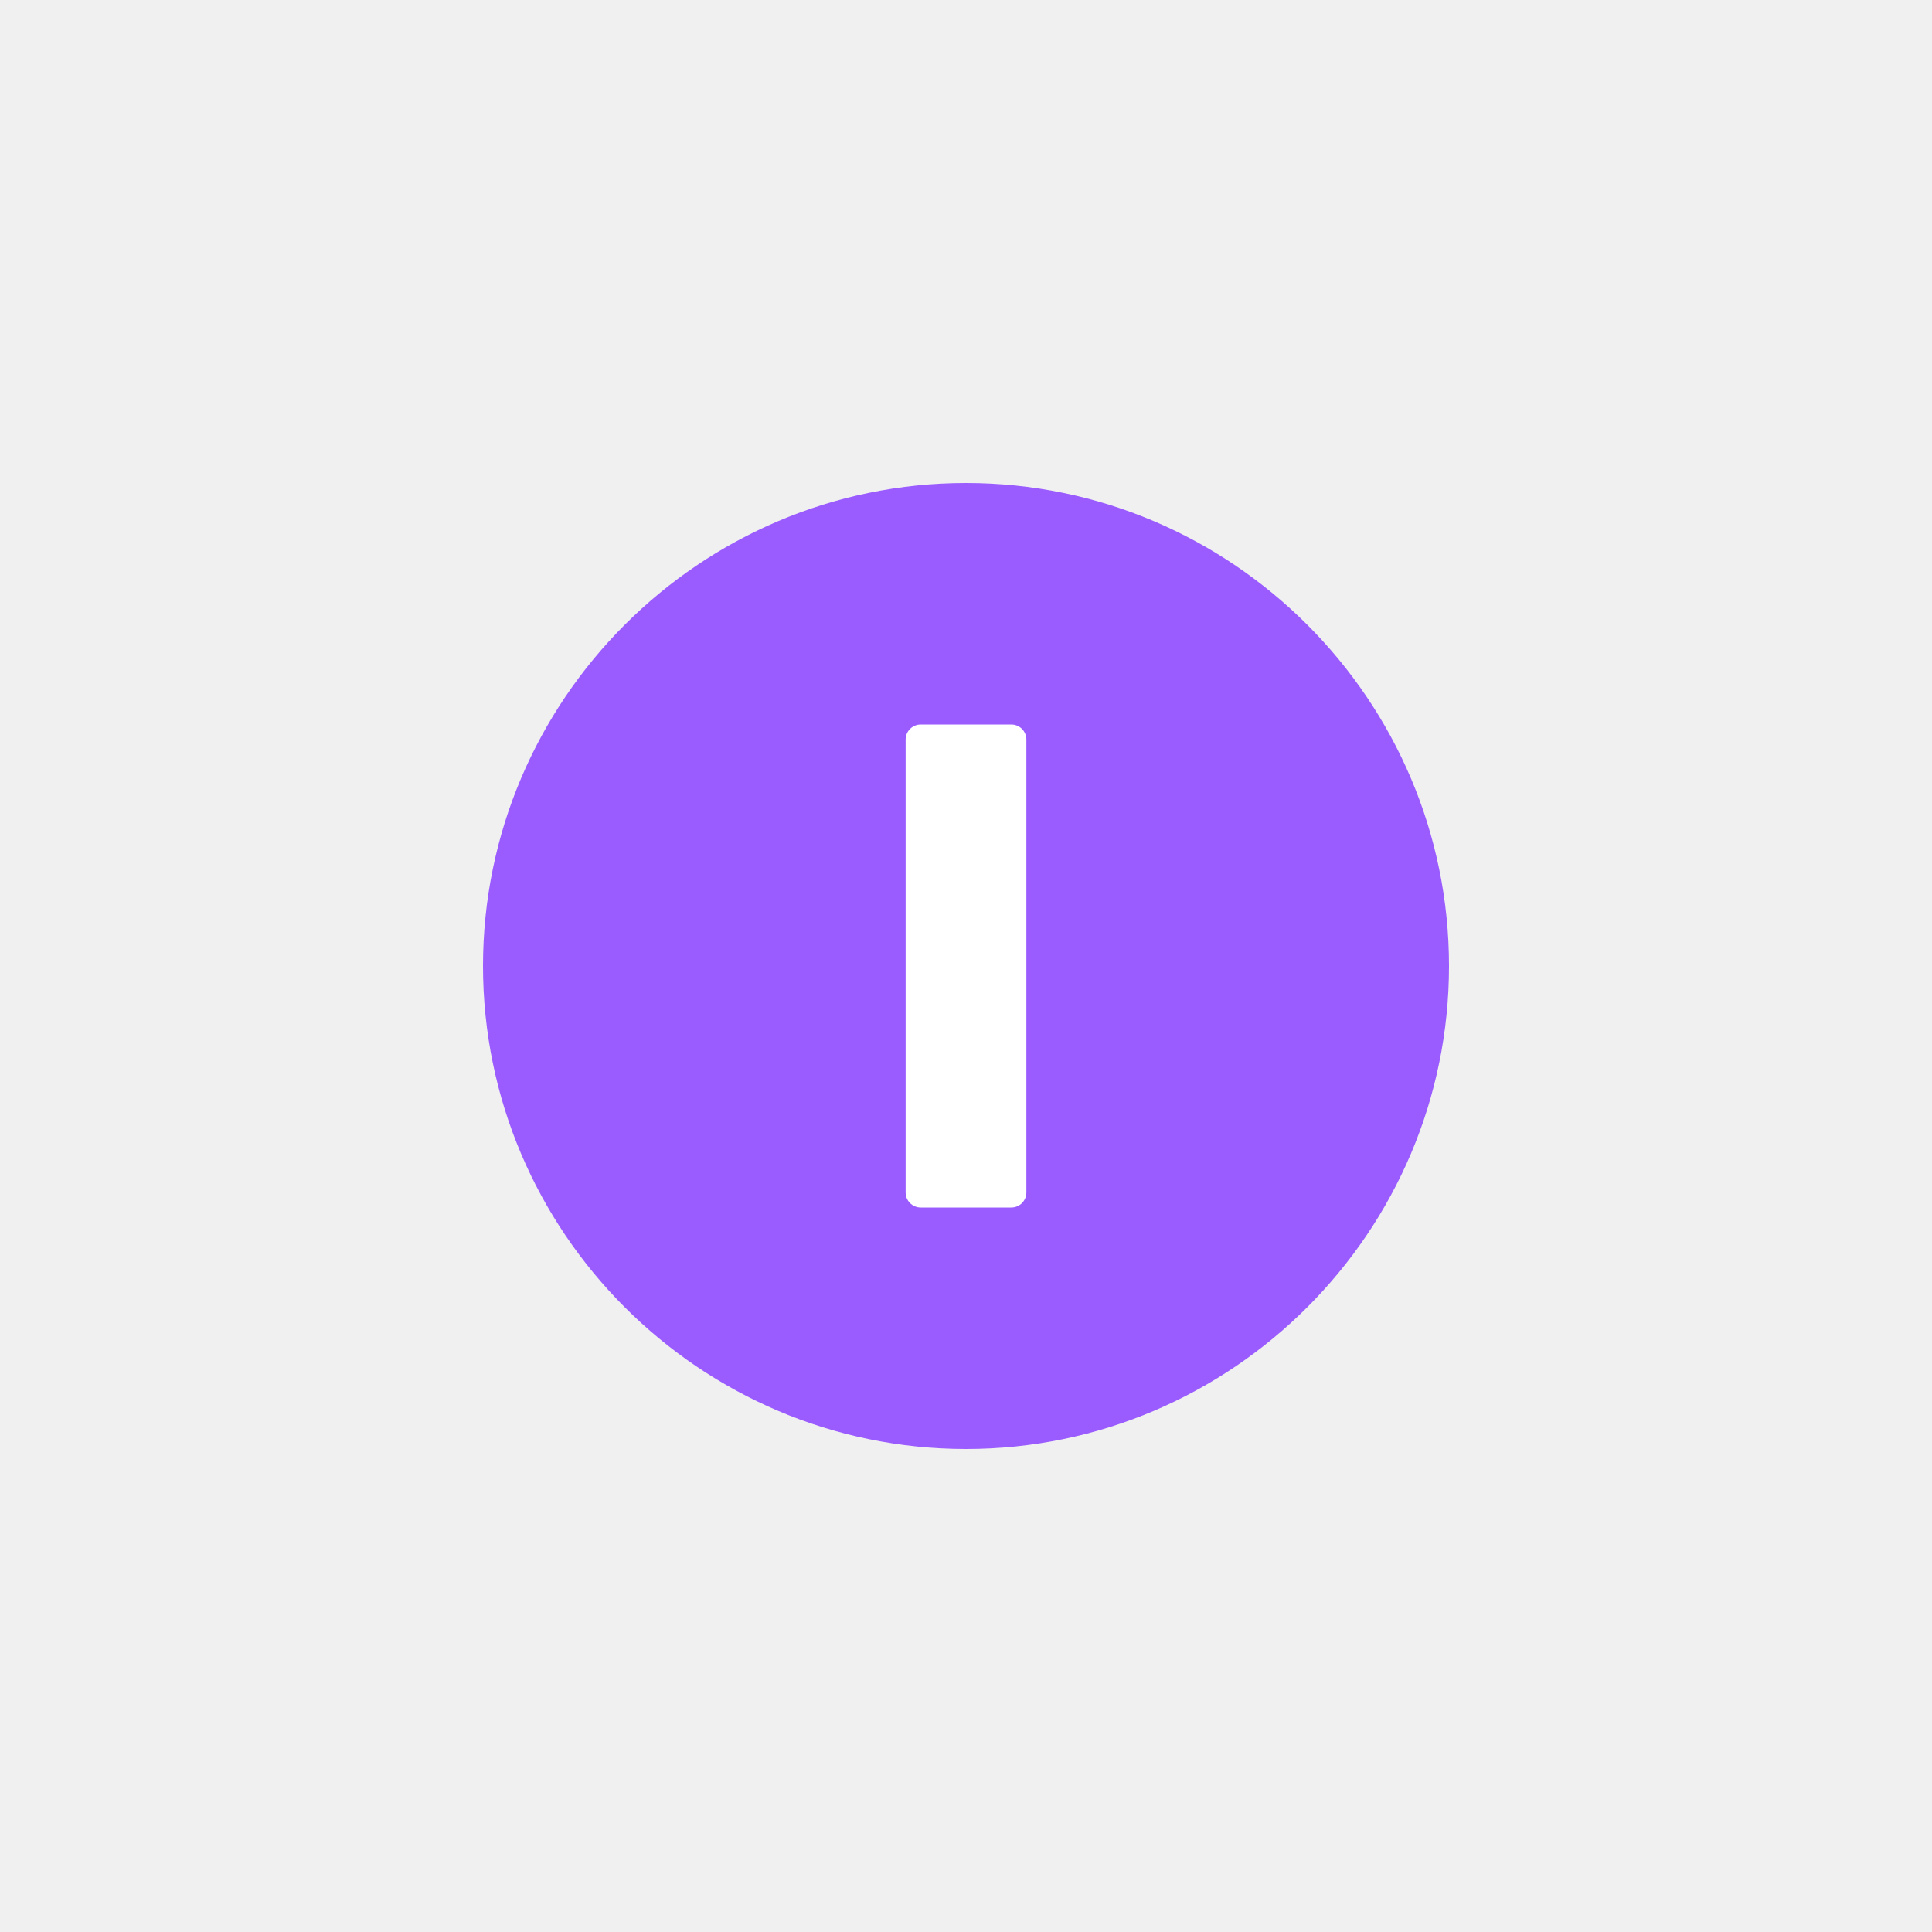
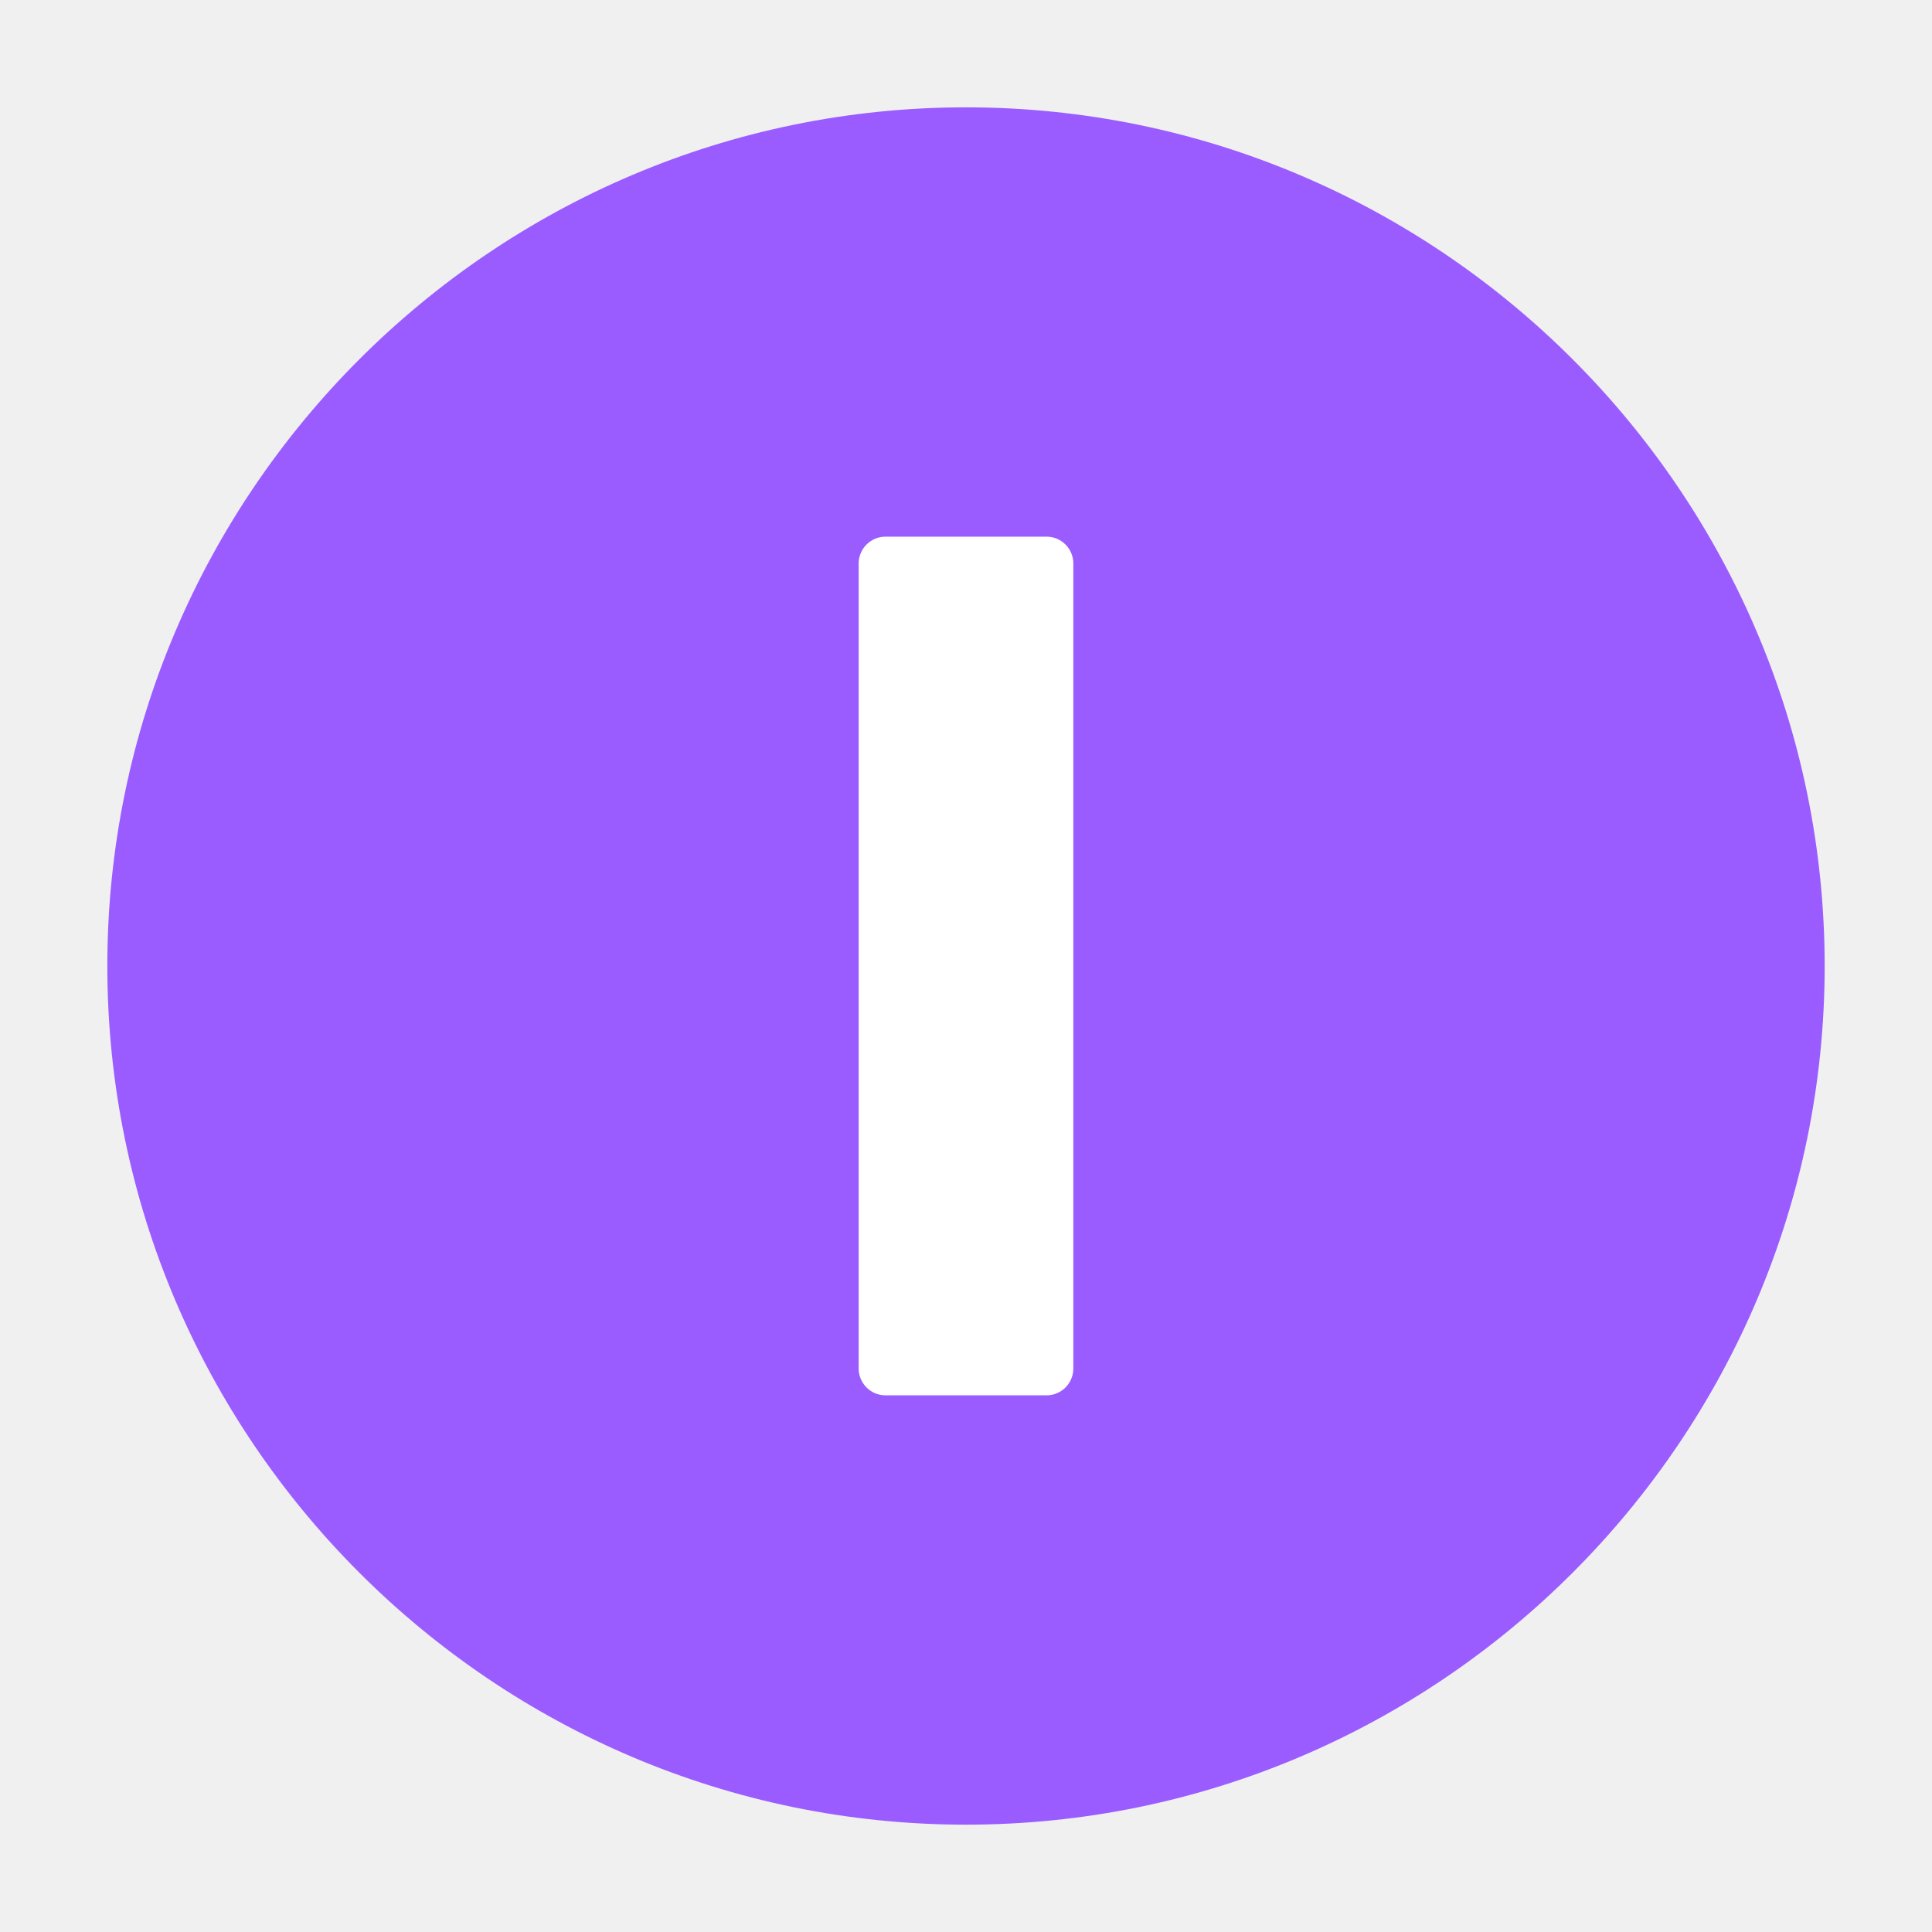
- <svg xmlns="http://www.w3.org/2000/svg" version="1.1" id="interface" x="0px" y="0px" width="32px" height="32px" viewBox="0 0 32 32" enable-background="new 0 0 32 32" xml:space="preserve">
+ <svg xmlns="http://www.w3.org/2000/svg" version="1.1" id="interface" x="0px" y="0px" width="16px" height="16px" viewBox="7 7 18 18" enable-background="new 0 0 32 32" xml:space="preserve">
  <g>
    <path fill-rule="evenodd" clip-rule="evenodd" fill="#9A5CFF" d="M16,24c4.406,0,8-3.594,8-8c0-4.406-3.594-8-8-8   c-4.406,0-8,3.594-8,8C8,20.406,11.594,24,16,24z" />
    <path fill-rule="evenodd" clip-rule="evenodd" fill="#FFFFFF" d="M15.25,12h1.501C16.888,12,17,12.112,17,12.25v7.5   c0,0.138-0.112,0.25-0.249,0.25H15.25C15.112,20,15,19.888,15,19.75v-7.5C15,12.112,15.112,12,15.25,12z" />
  </g>
</svg>
